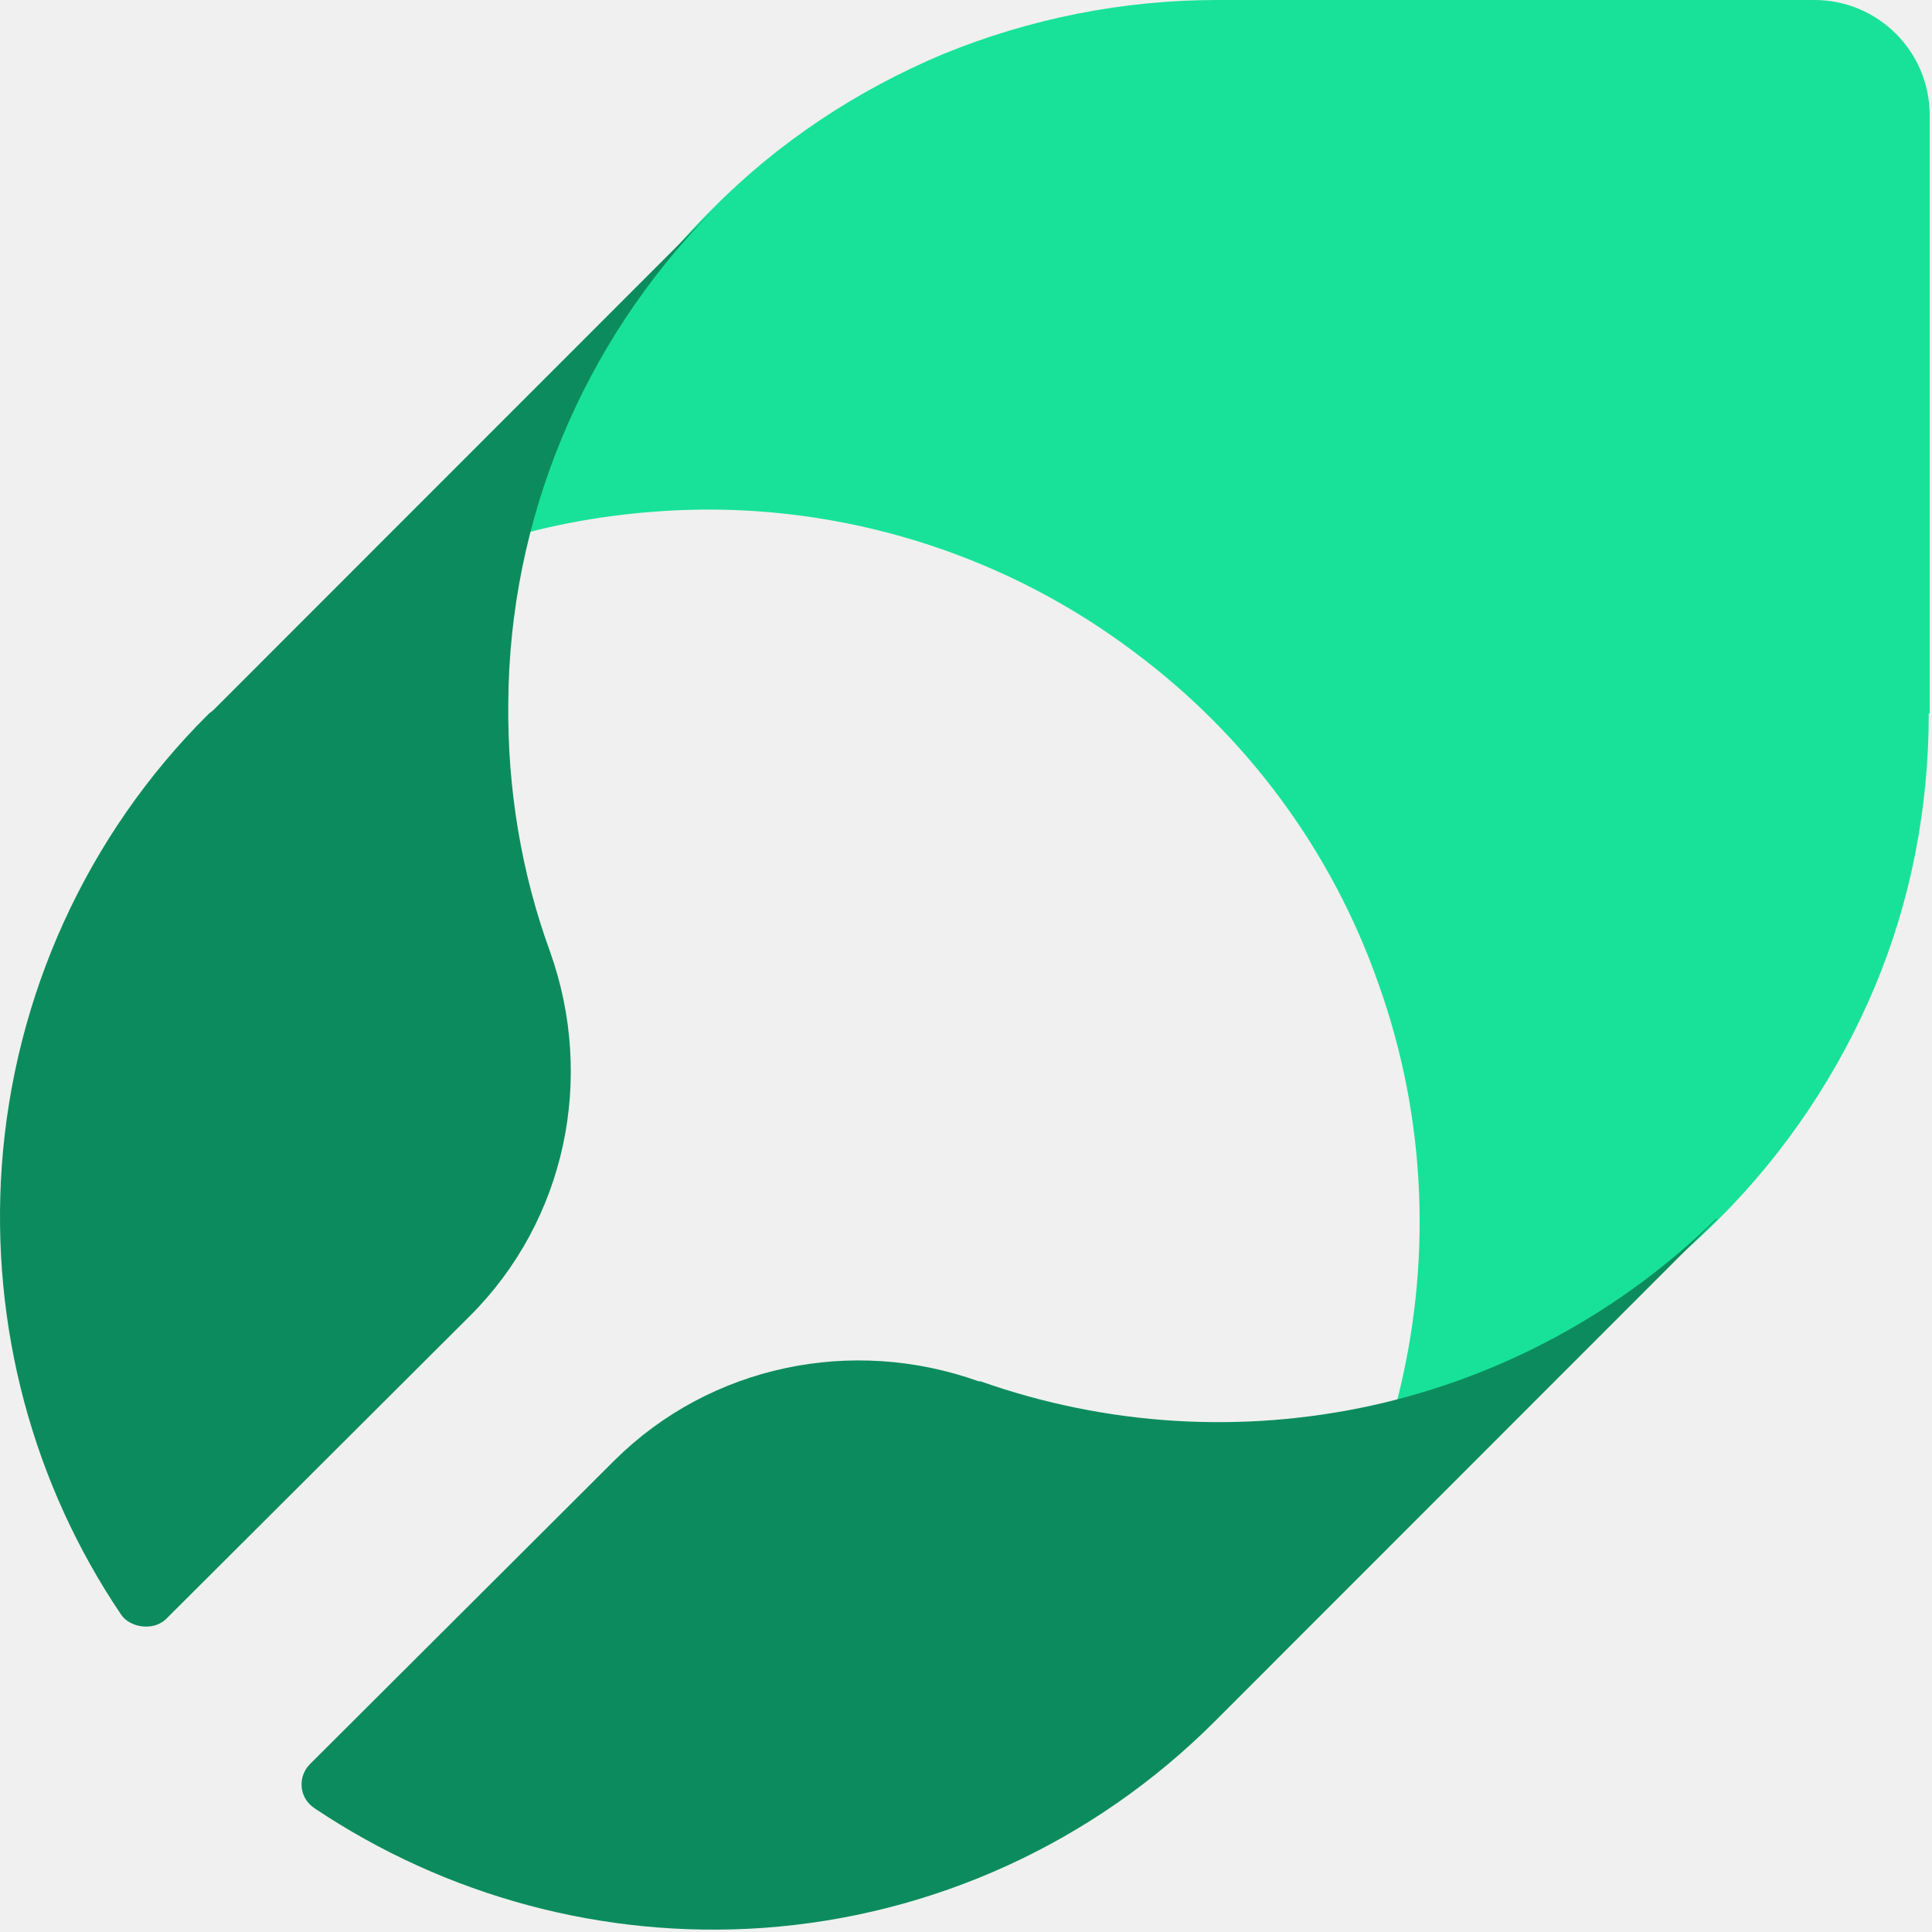
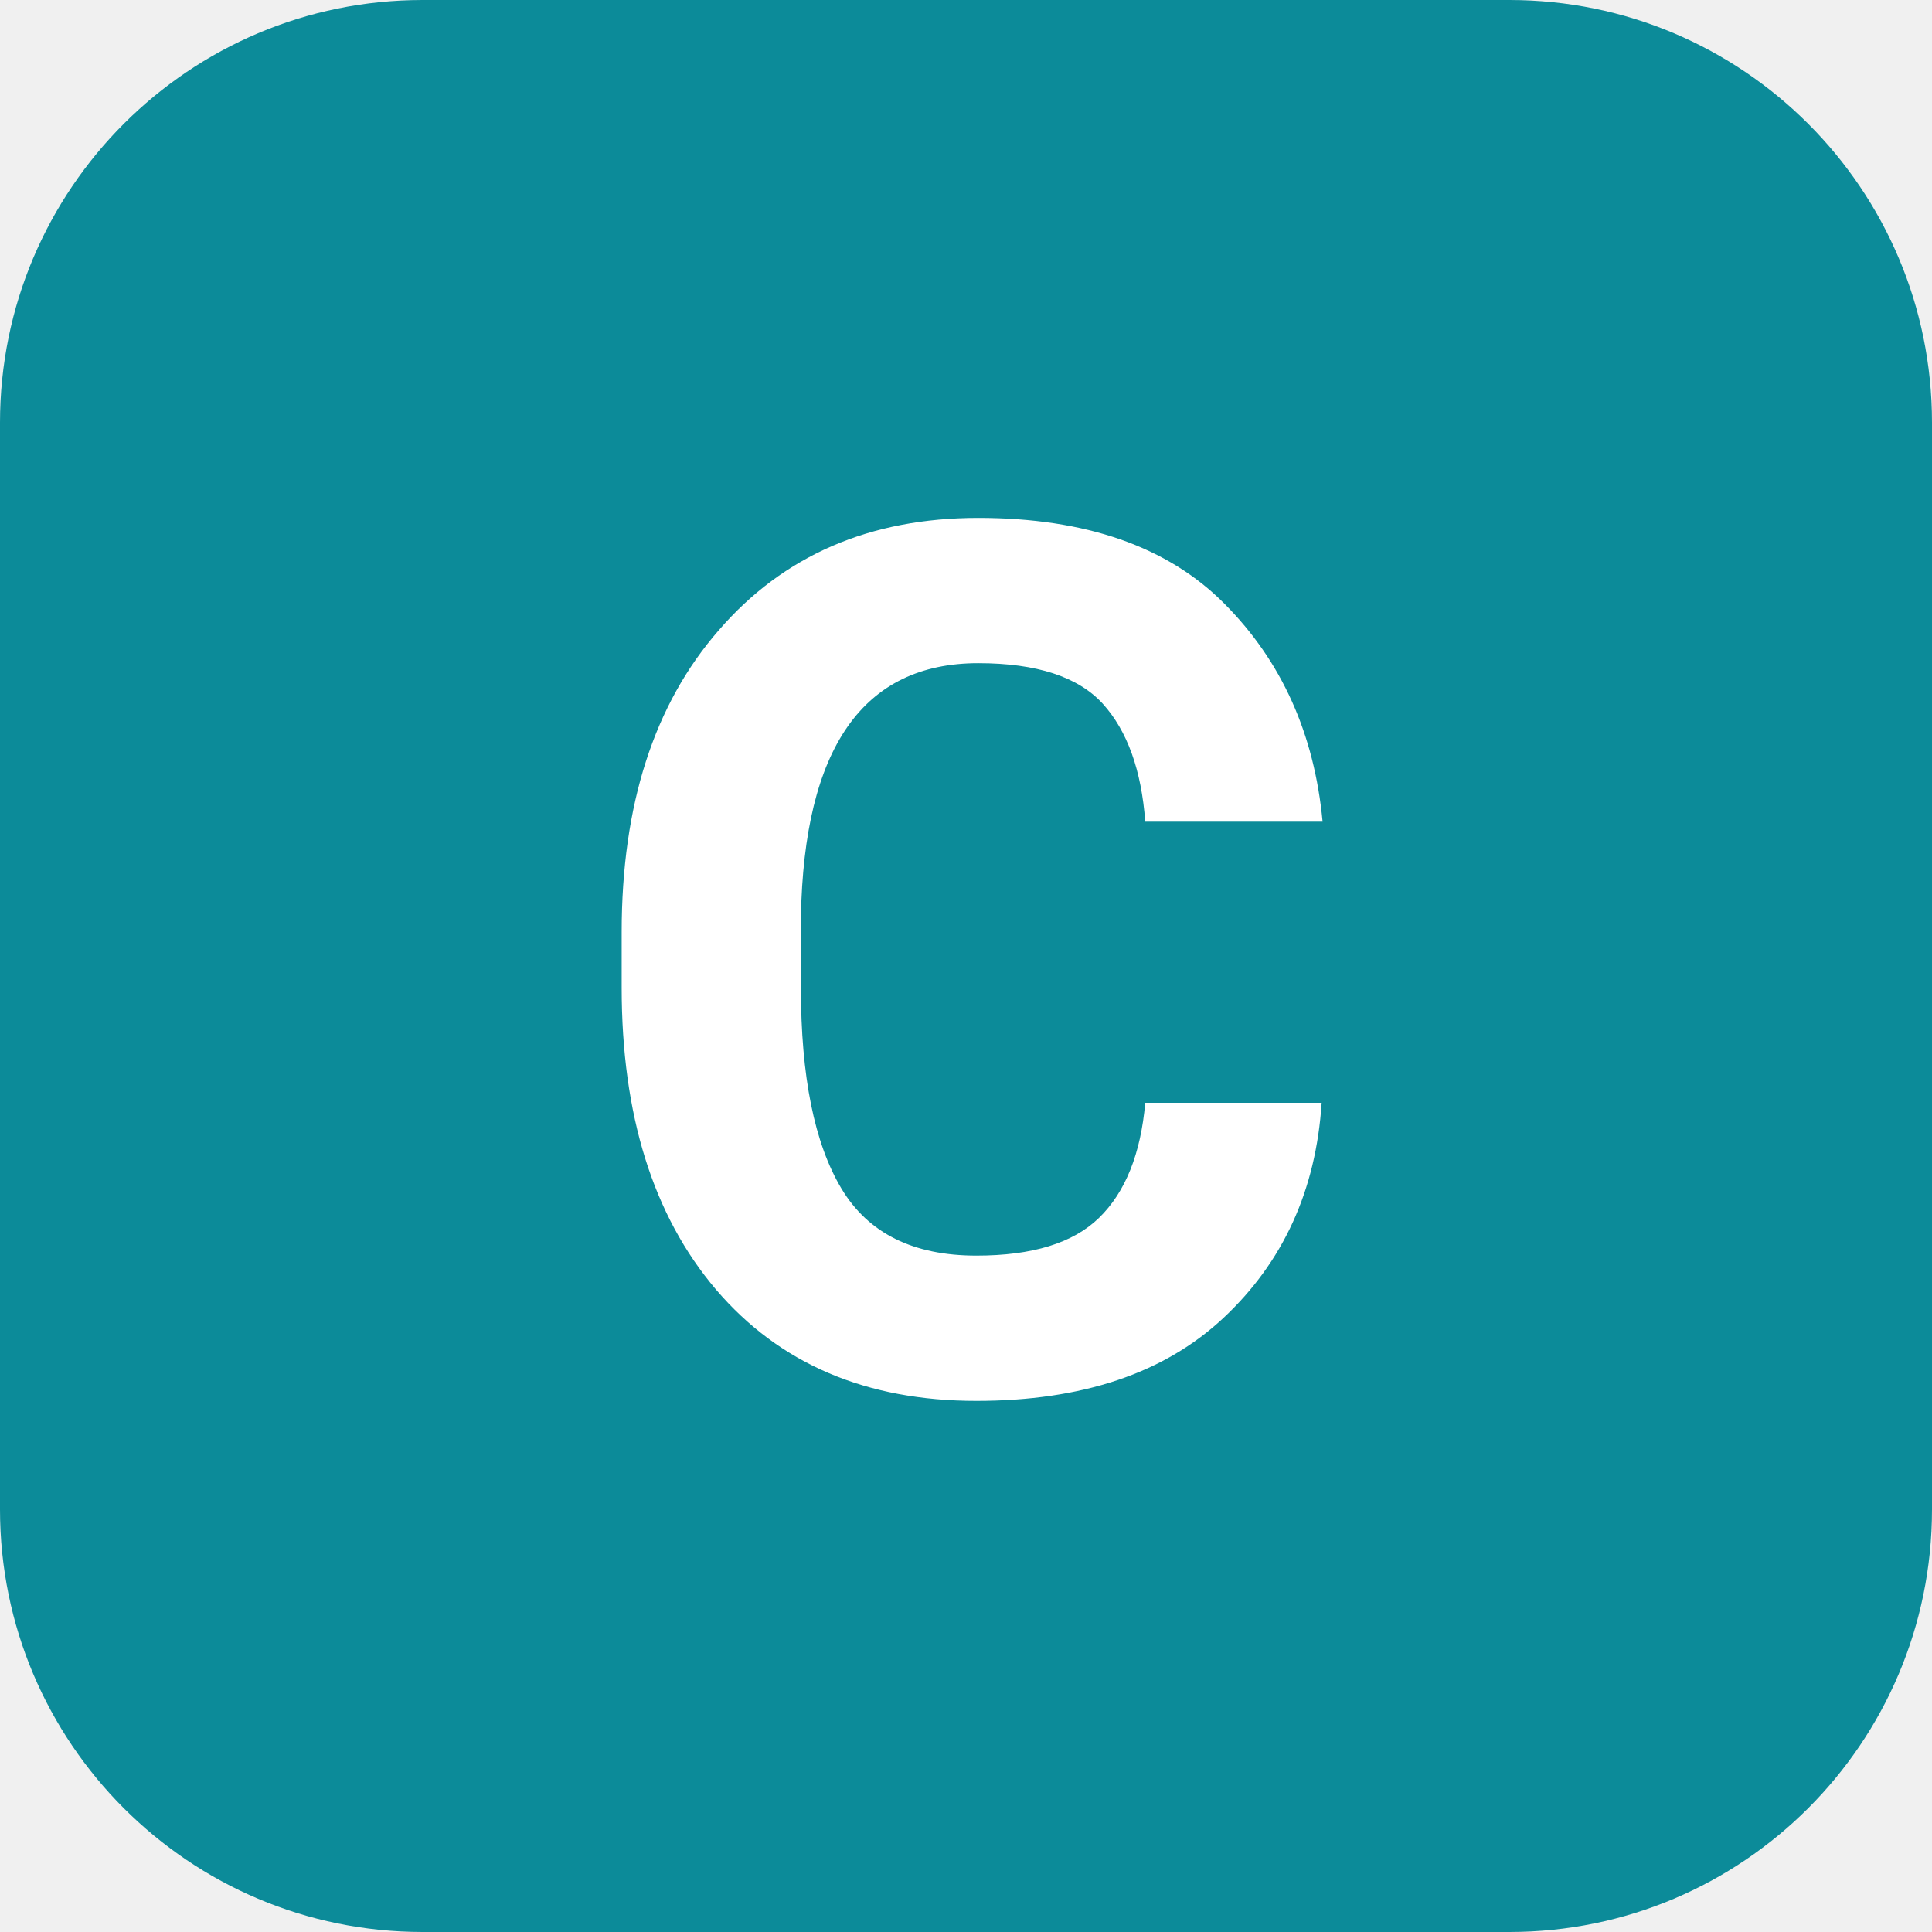
- <svg xmlns="http://www.w3.org/2000/svg" width="502" height="502" viewBox="0 0 502 502" fill="none">
-   <path d="M501.402 185.33V29.962C501.402 13.29 487.876 0 471.453 0H316.156C291.763 0 267.611 4.832 245.15 14.014C222.689 23.438 202.16 36.969 185.012 54.367L183.804 55.575C161.101 78.53 144.92 107.042 136.708 138.454C151.441 134.588 166.656 132.655 181.871 132.413C222.447 131.93 262.298 144.978 294.661 169.383C323.885 191.13 346.104 221.092 358.18 255.645C370.739 290.681 372.188 328.859 362.769 364.862C393.925 356.647 422.666 340.457 445.611 317.744L446.818 316.536C463.966 299.38 477.732 278.841 487.151 256.37C496.571 233.898 501.16 209.735 501.16 185.33H501.402Z" fill="#18E299" />
-   <path d="M132.071 182.706C132.312 135.044 151.32 89.307 184.764 55.125L55.557 184.391C55.076 184.873 54.594 185.113 54.113 185.595C22.593 216.888 3.586 258.774 0.458 303.066C-2.43 344.47 8.397 385.392 31.496 419.575C33.699 422.835 39.677 423.907 43.046 420.778L122.206 341.822C146.989 317.028 154.689 280.198 142.899 247.219C135.44 226.758 131.831 204.852 132.071 182.706Z" fill="#0C8C5E" />
-   <path d="M446.067 316.547C421.284 340.86 390.245 357.71 356.56 365.172C322.634 372.635 287.506 370.468 254.783 358.914C254.783 358.914 254.542 358.914 254.301 358.914C221.338 347.118 184.525 354.821 159.742 379.375L80.581 458.331C77.212 461.701 77.694 467.238 81.784 469.885C115.95 492.754 156.855 503.827 198.24 500.938C242.512 497.809 284.137 478.792 315.656 447.258L316.859 446.054L446.067 316.788V316.547Z" fill="#0C8C5E" />
+ <svg xmlns="http://www.w3.org/2000/svg" width="32" height="32" viewBox="0 0 32 32">
+   <rect width="32" height="32" rx="7" fill="#0c8b99" />
+   <text x="16" y="23" text-anchor="middle" font-family="ui-sans-serif, -apple-system, 'Segoe UI', Roboto, Helvetica, Arial, sans-serif" font-size="20" font-weight="700" fill="#ffffff">C</text>
</svg>
